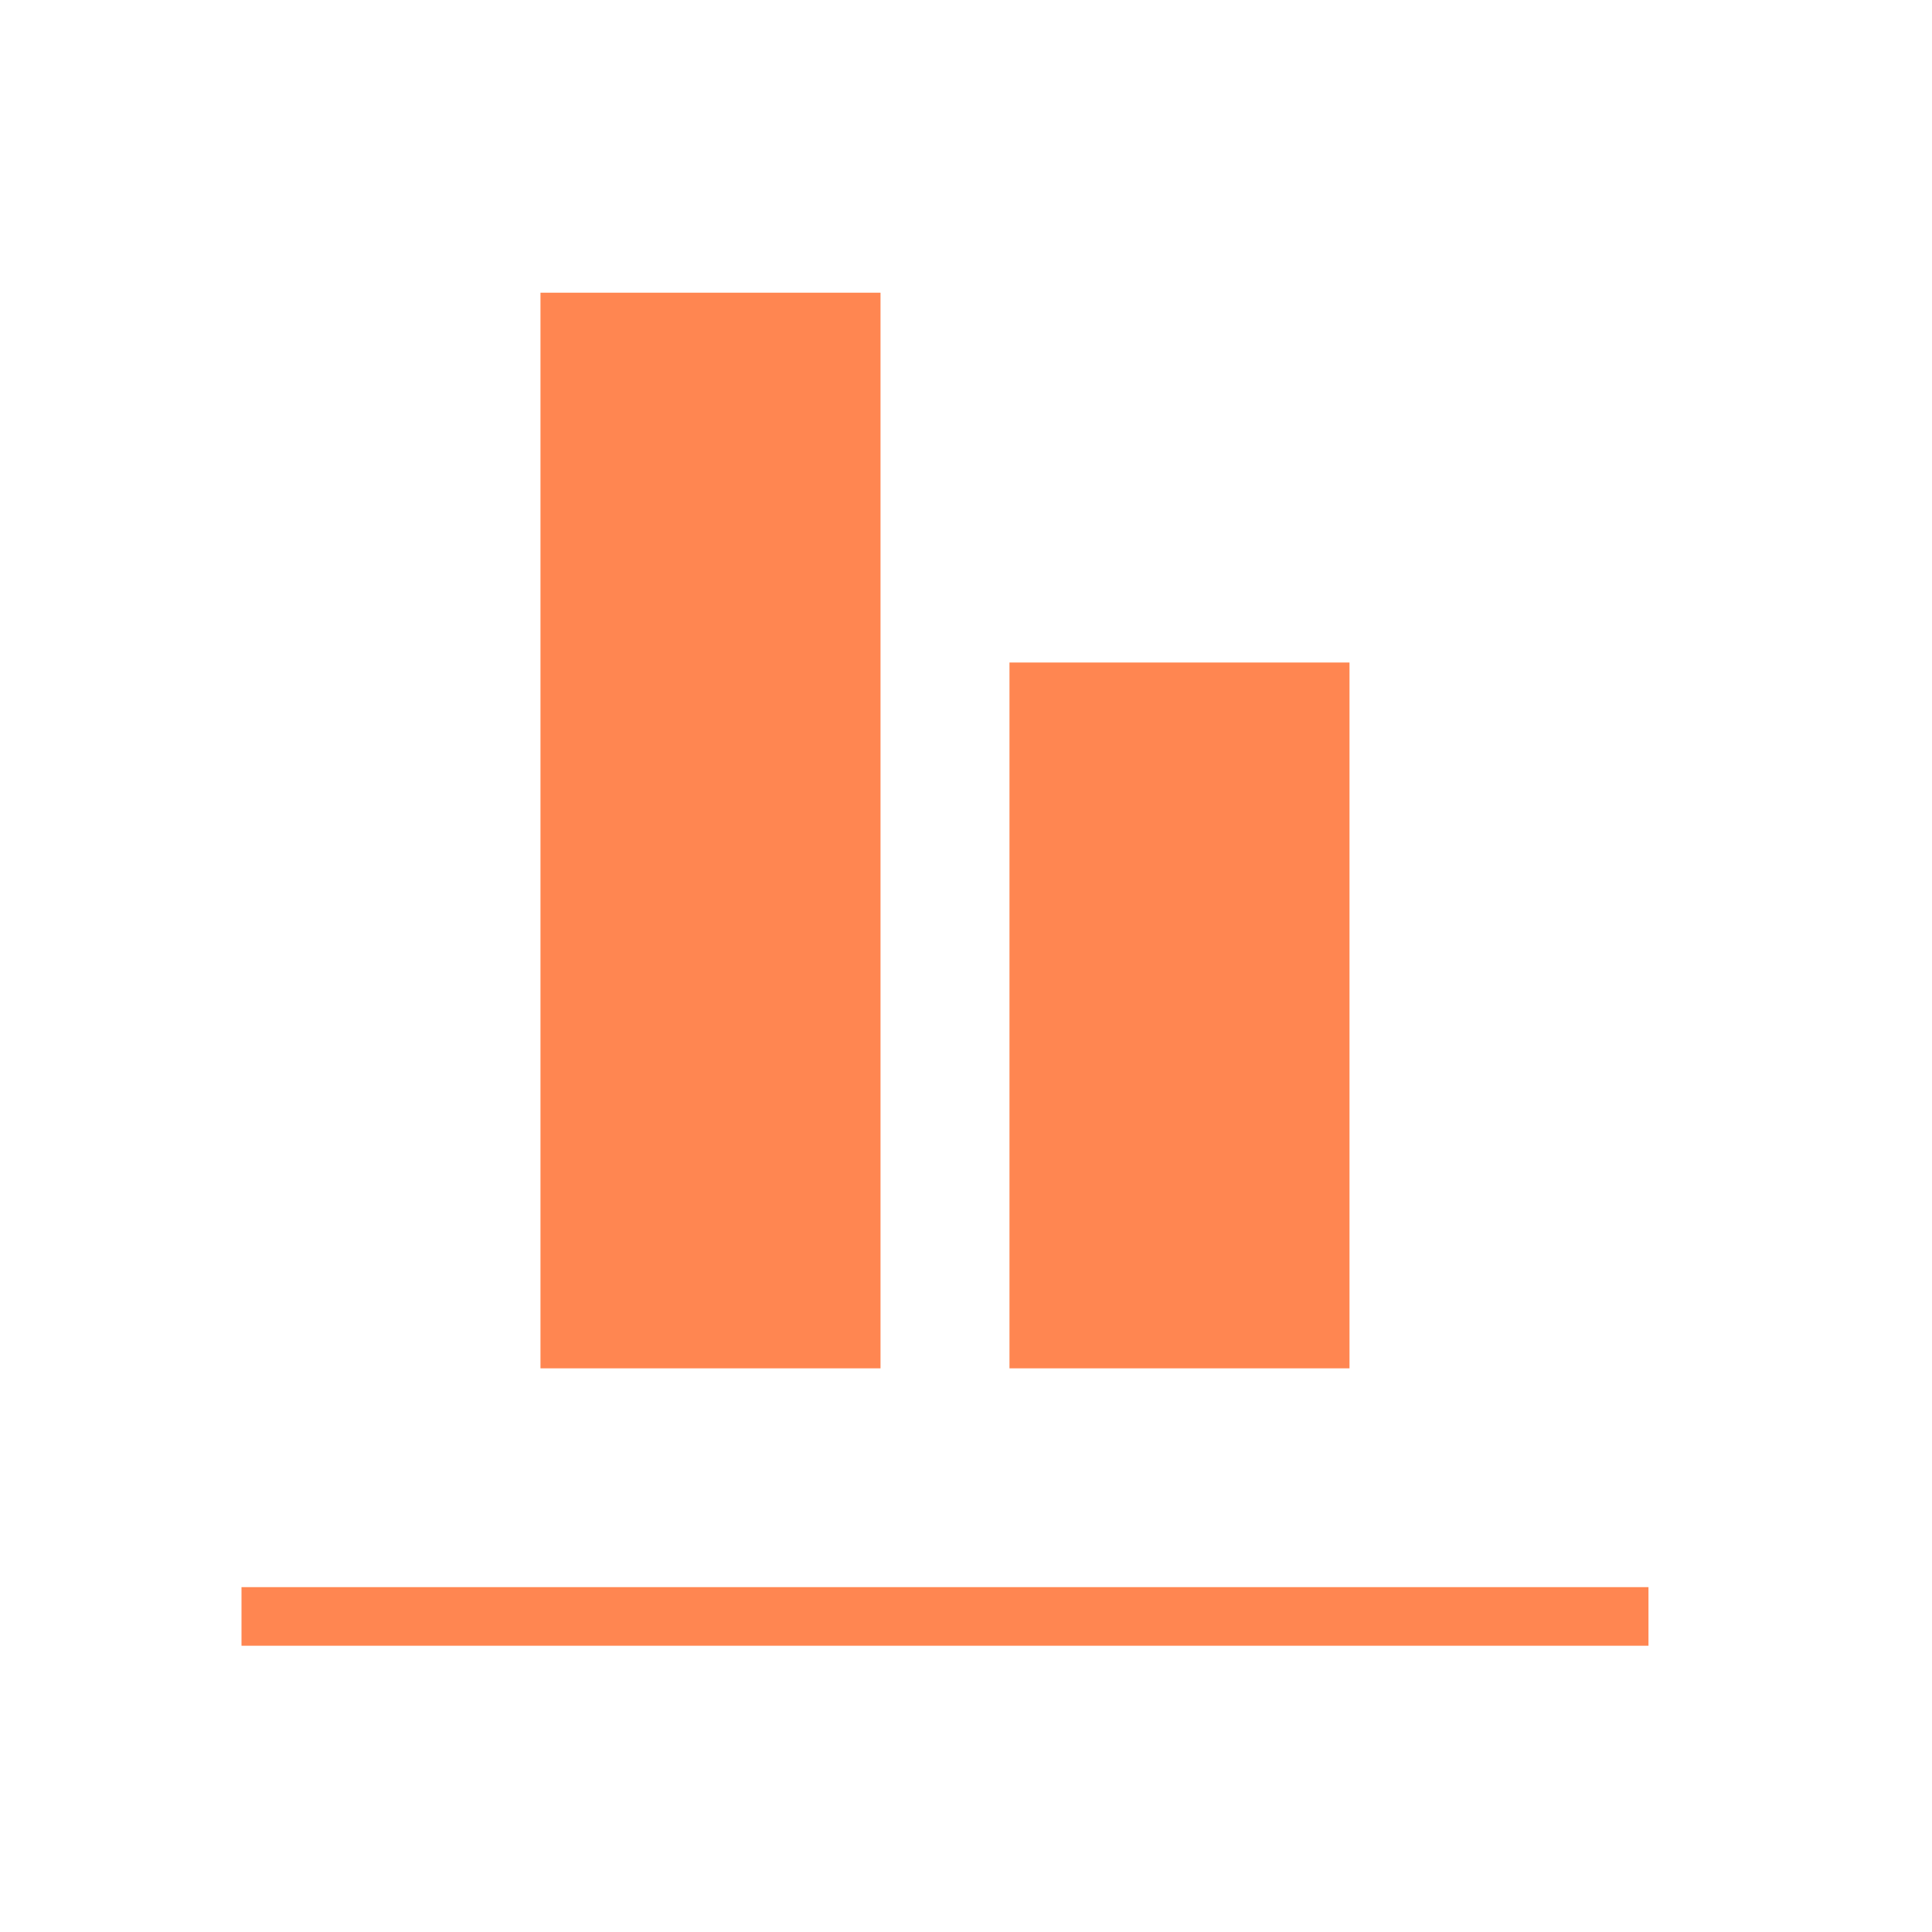
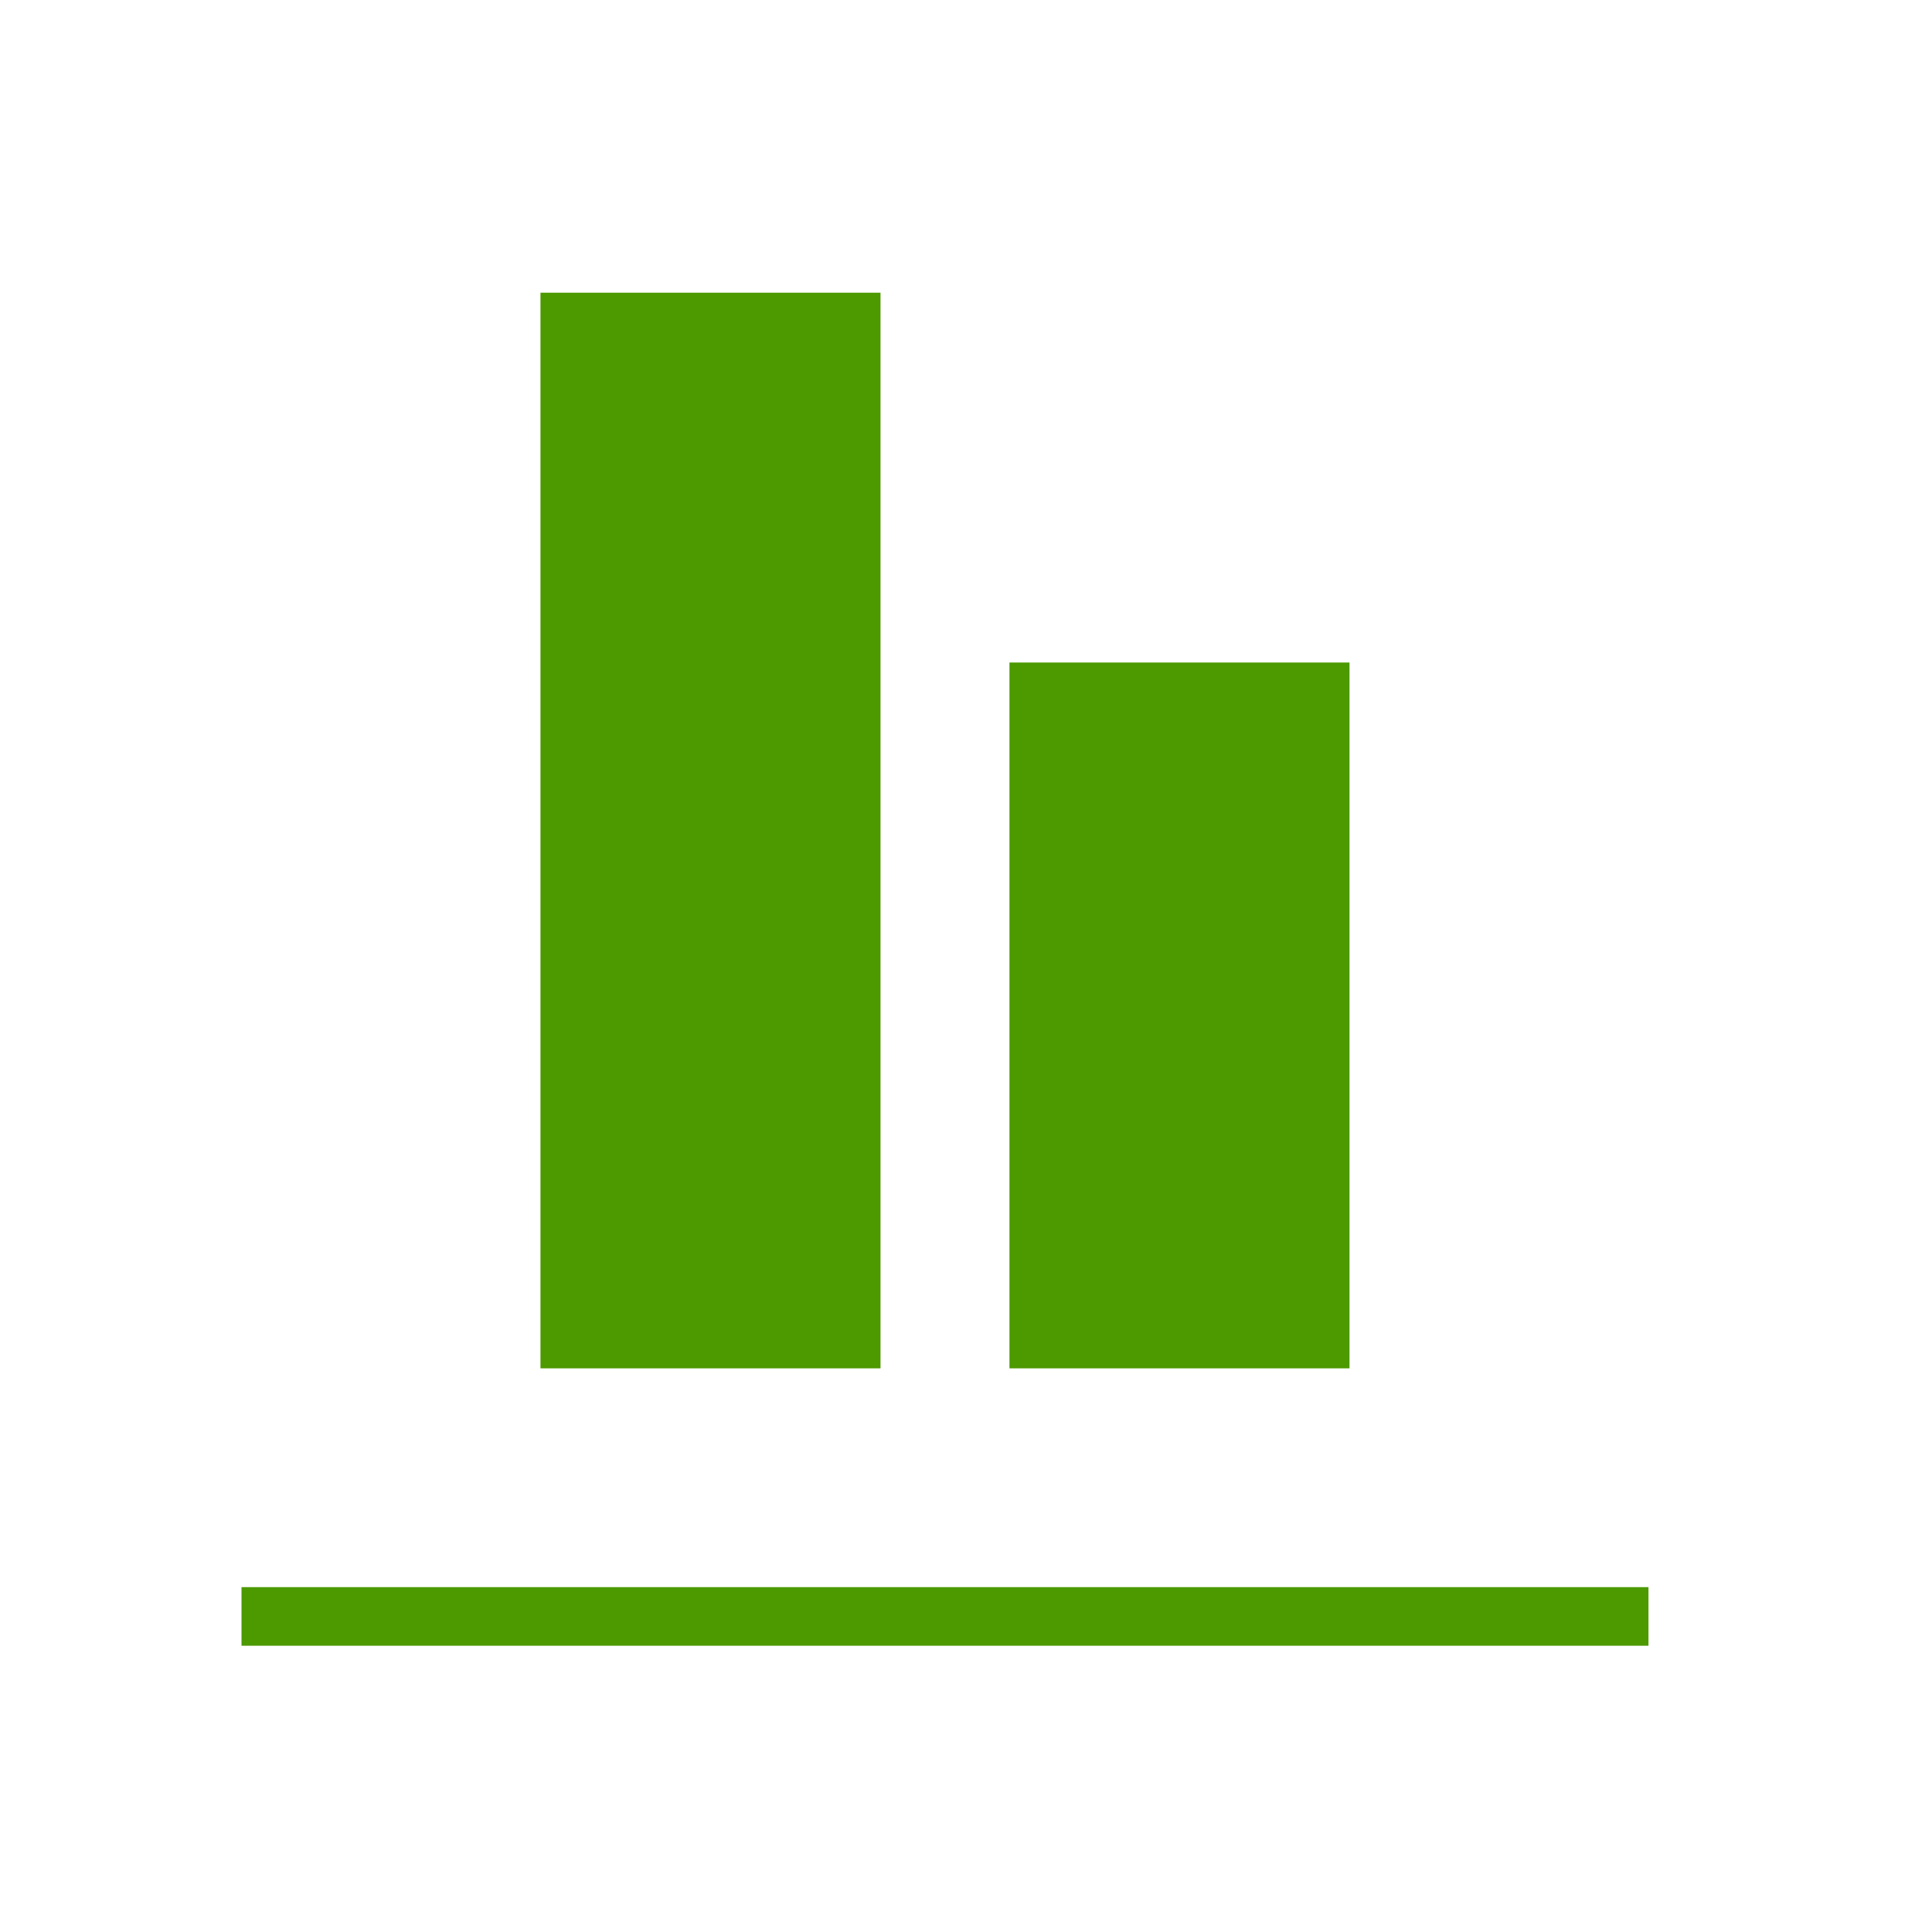
<svg xmlns="http://www.w3.org/2000/svg" width="24" height="24" viewBox="0 0 24 24" fill="none">
-   <path fill-rule="evenodd" clip-rule="evenodd" d="M6.714 3.636H7.078H10.574H10.938V4V16.634V16.998H10.574H7.078H6.714V16.634V4V3.636ZM12.54 8.23H12.904H16.4H16.764V8.594V16.634V16.998H16.4H12.904H12.54V16.634V8.594V8.23ZM20.478 20.444H3V19.716H20.478V20.444Z" fill="#FF8651" />
+   <path fill-rule="evenodd" clip-rule="evenodd" d="M6.714 3.636H7.078H10.574H10.938V4V16.634V16.998H10.574H7.078H6.714V16.634V4V3.636ZM12.54 8.23H12.904H16.4H16.764V8.594V16.634V16.998H16.4H12.904H12.54V16.634V8.594V8.23ZM20.478 20.444H3V19.716H20.478V20.444Z" fill="#4C9900" />
</svg>
